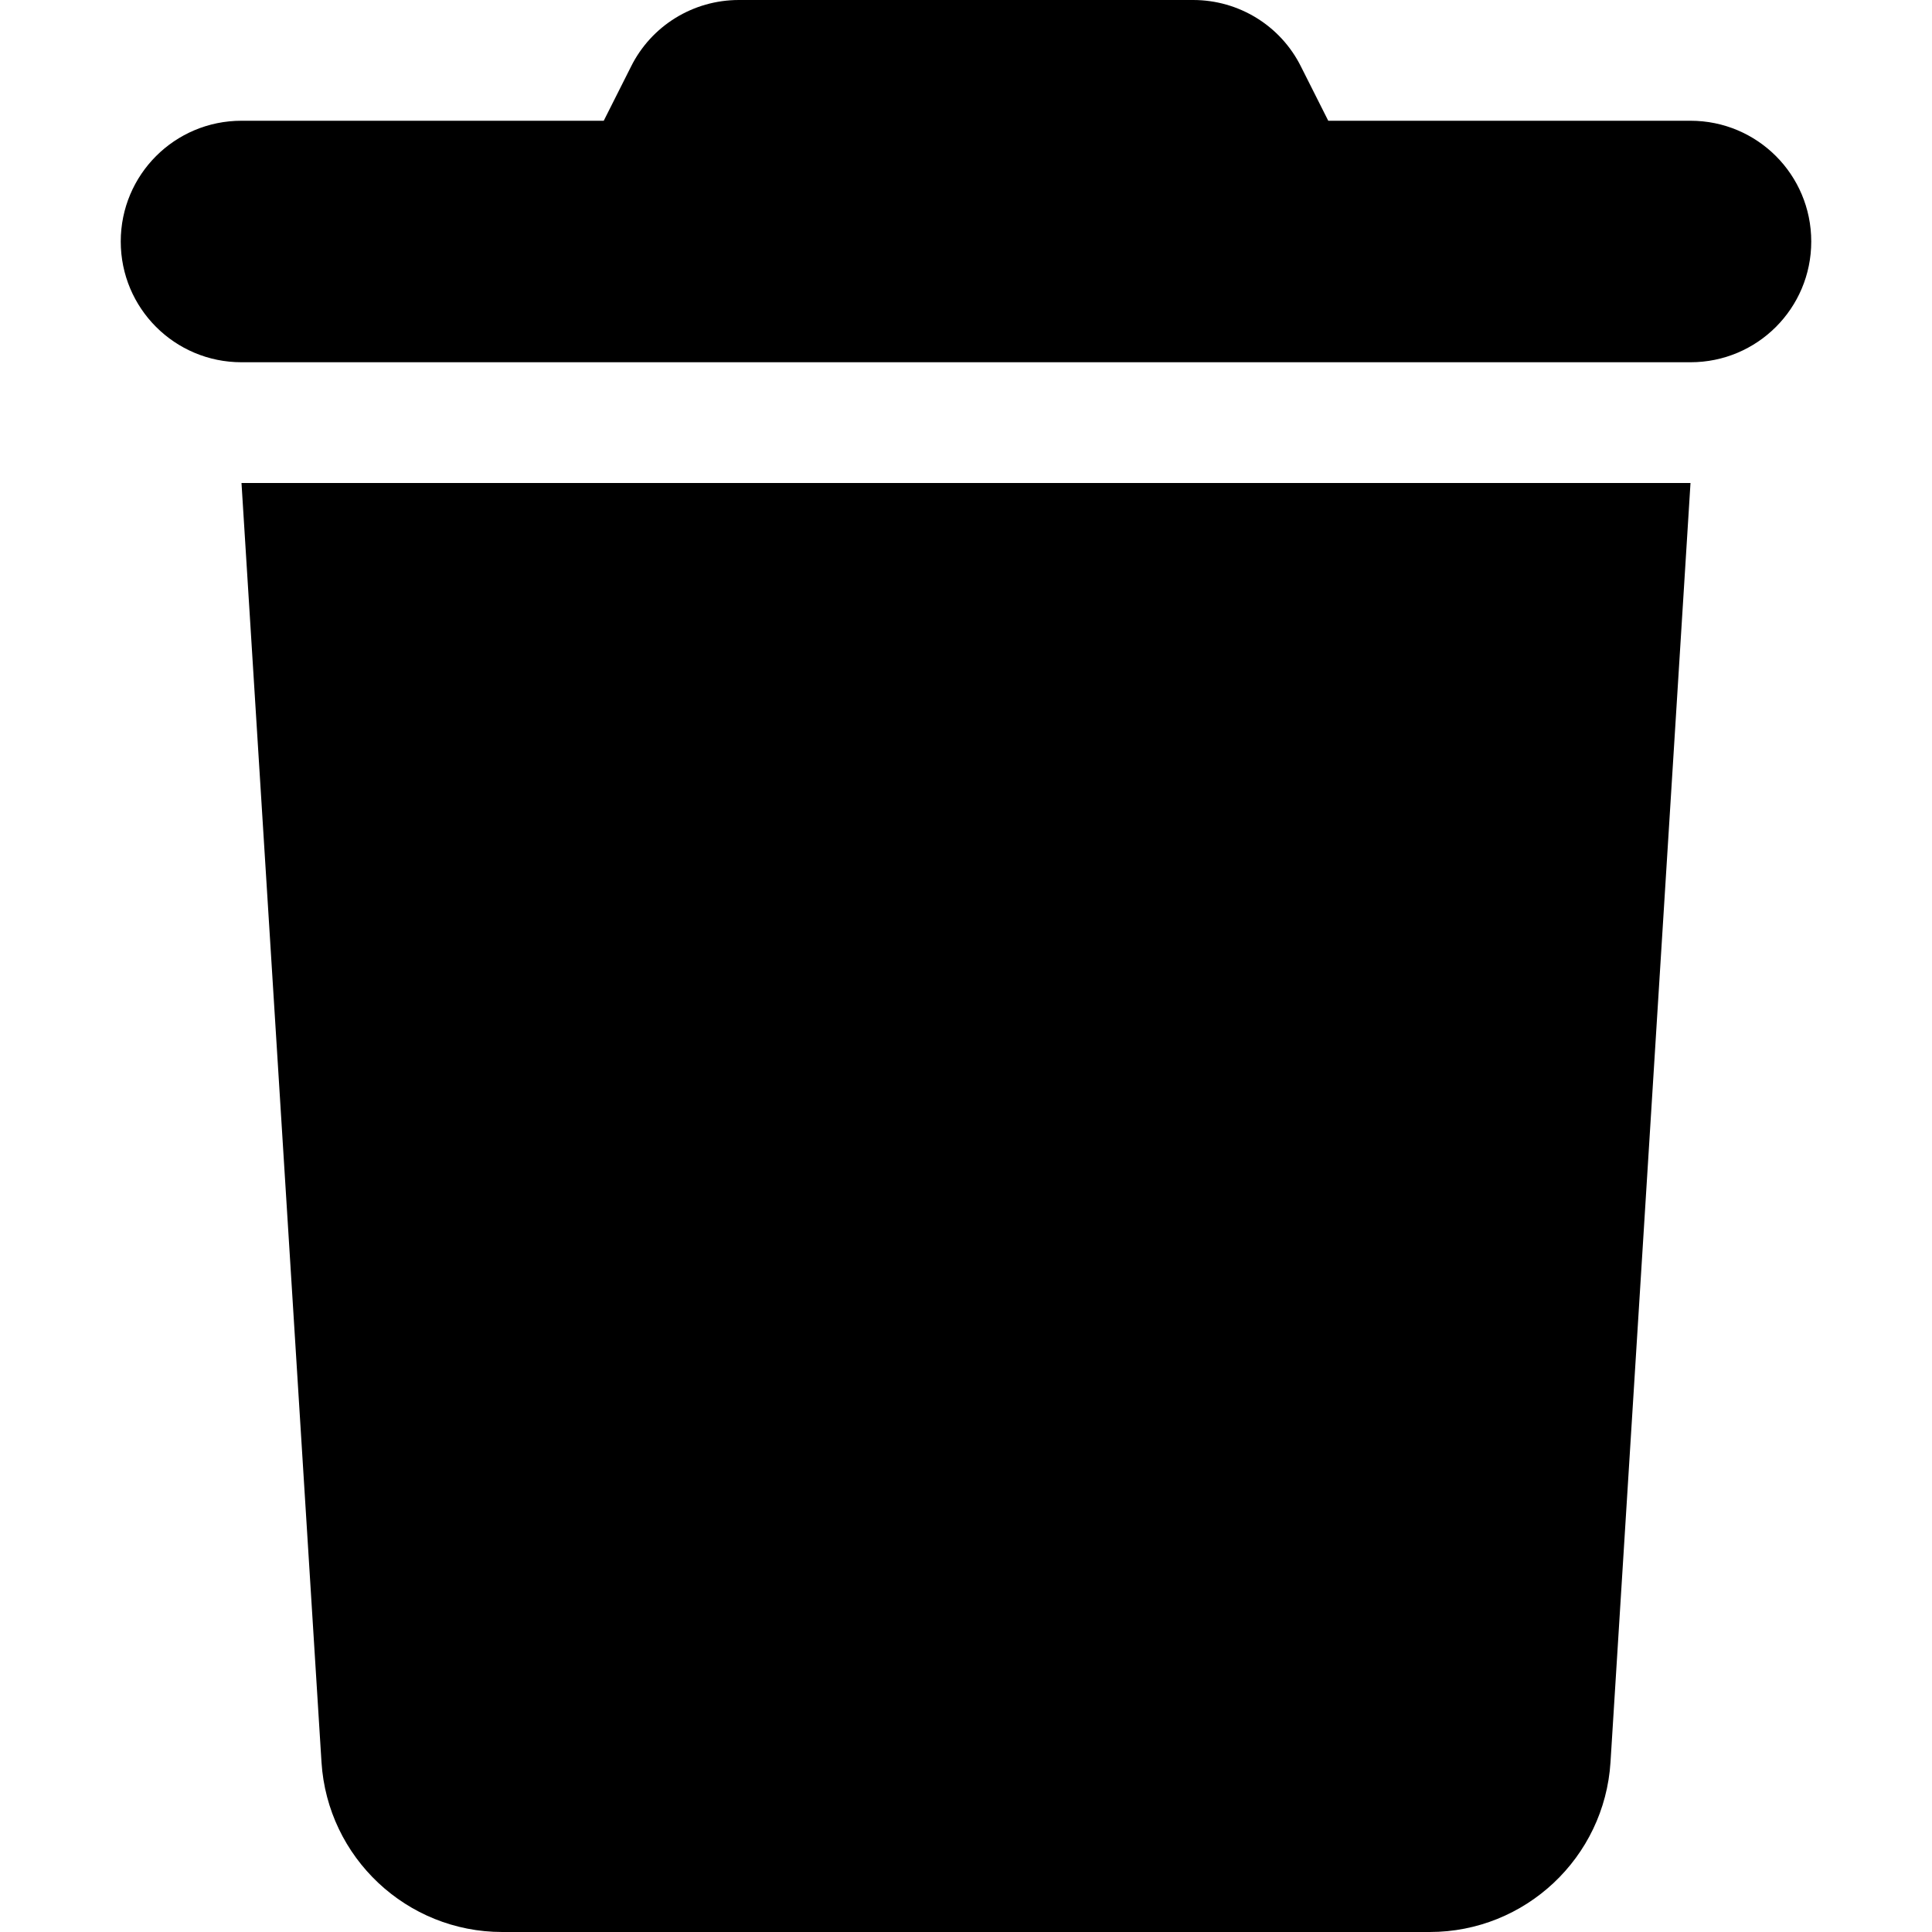
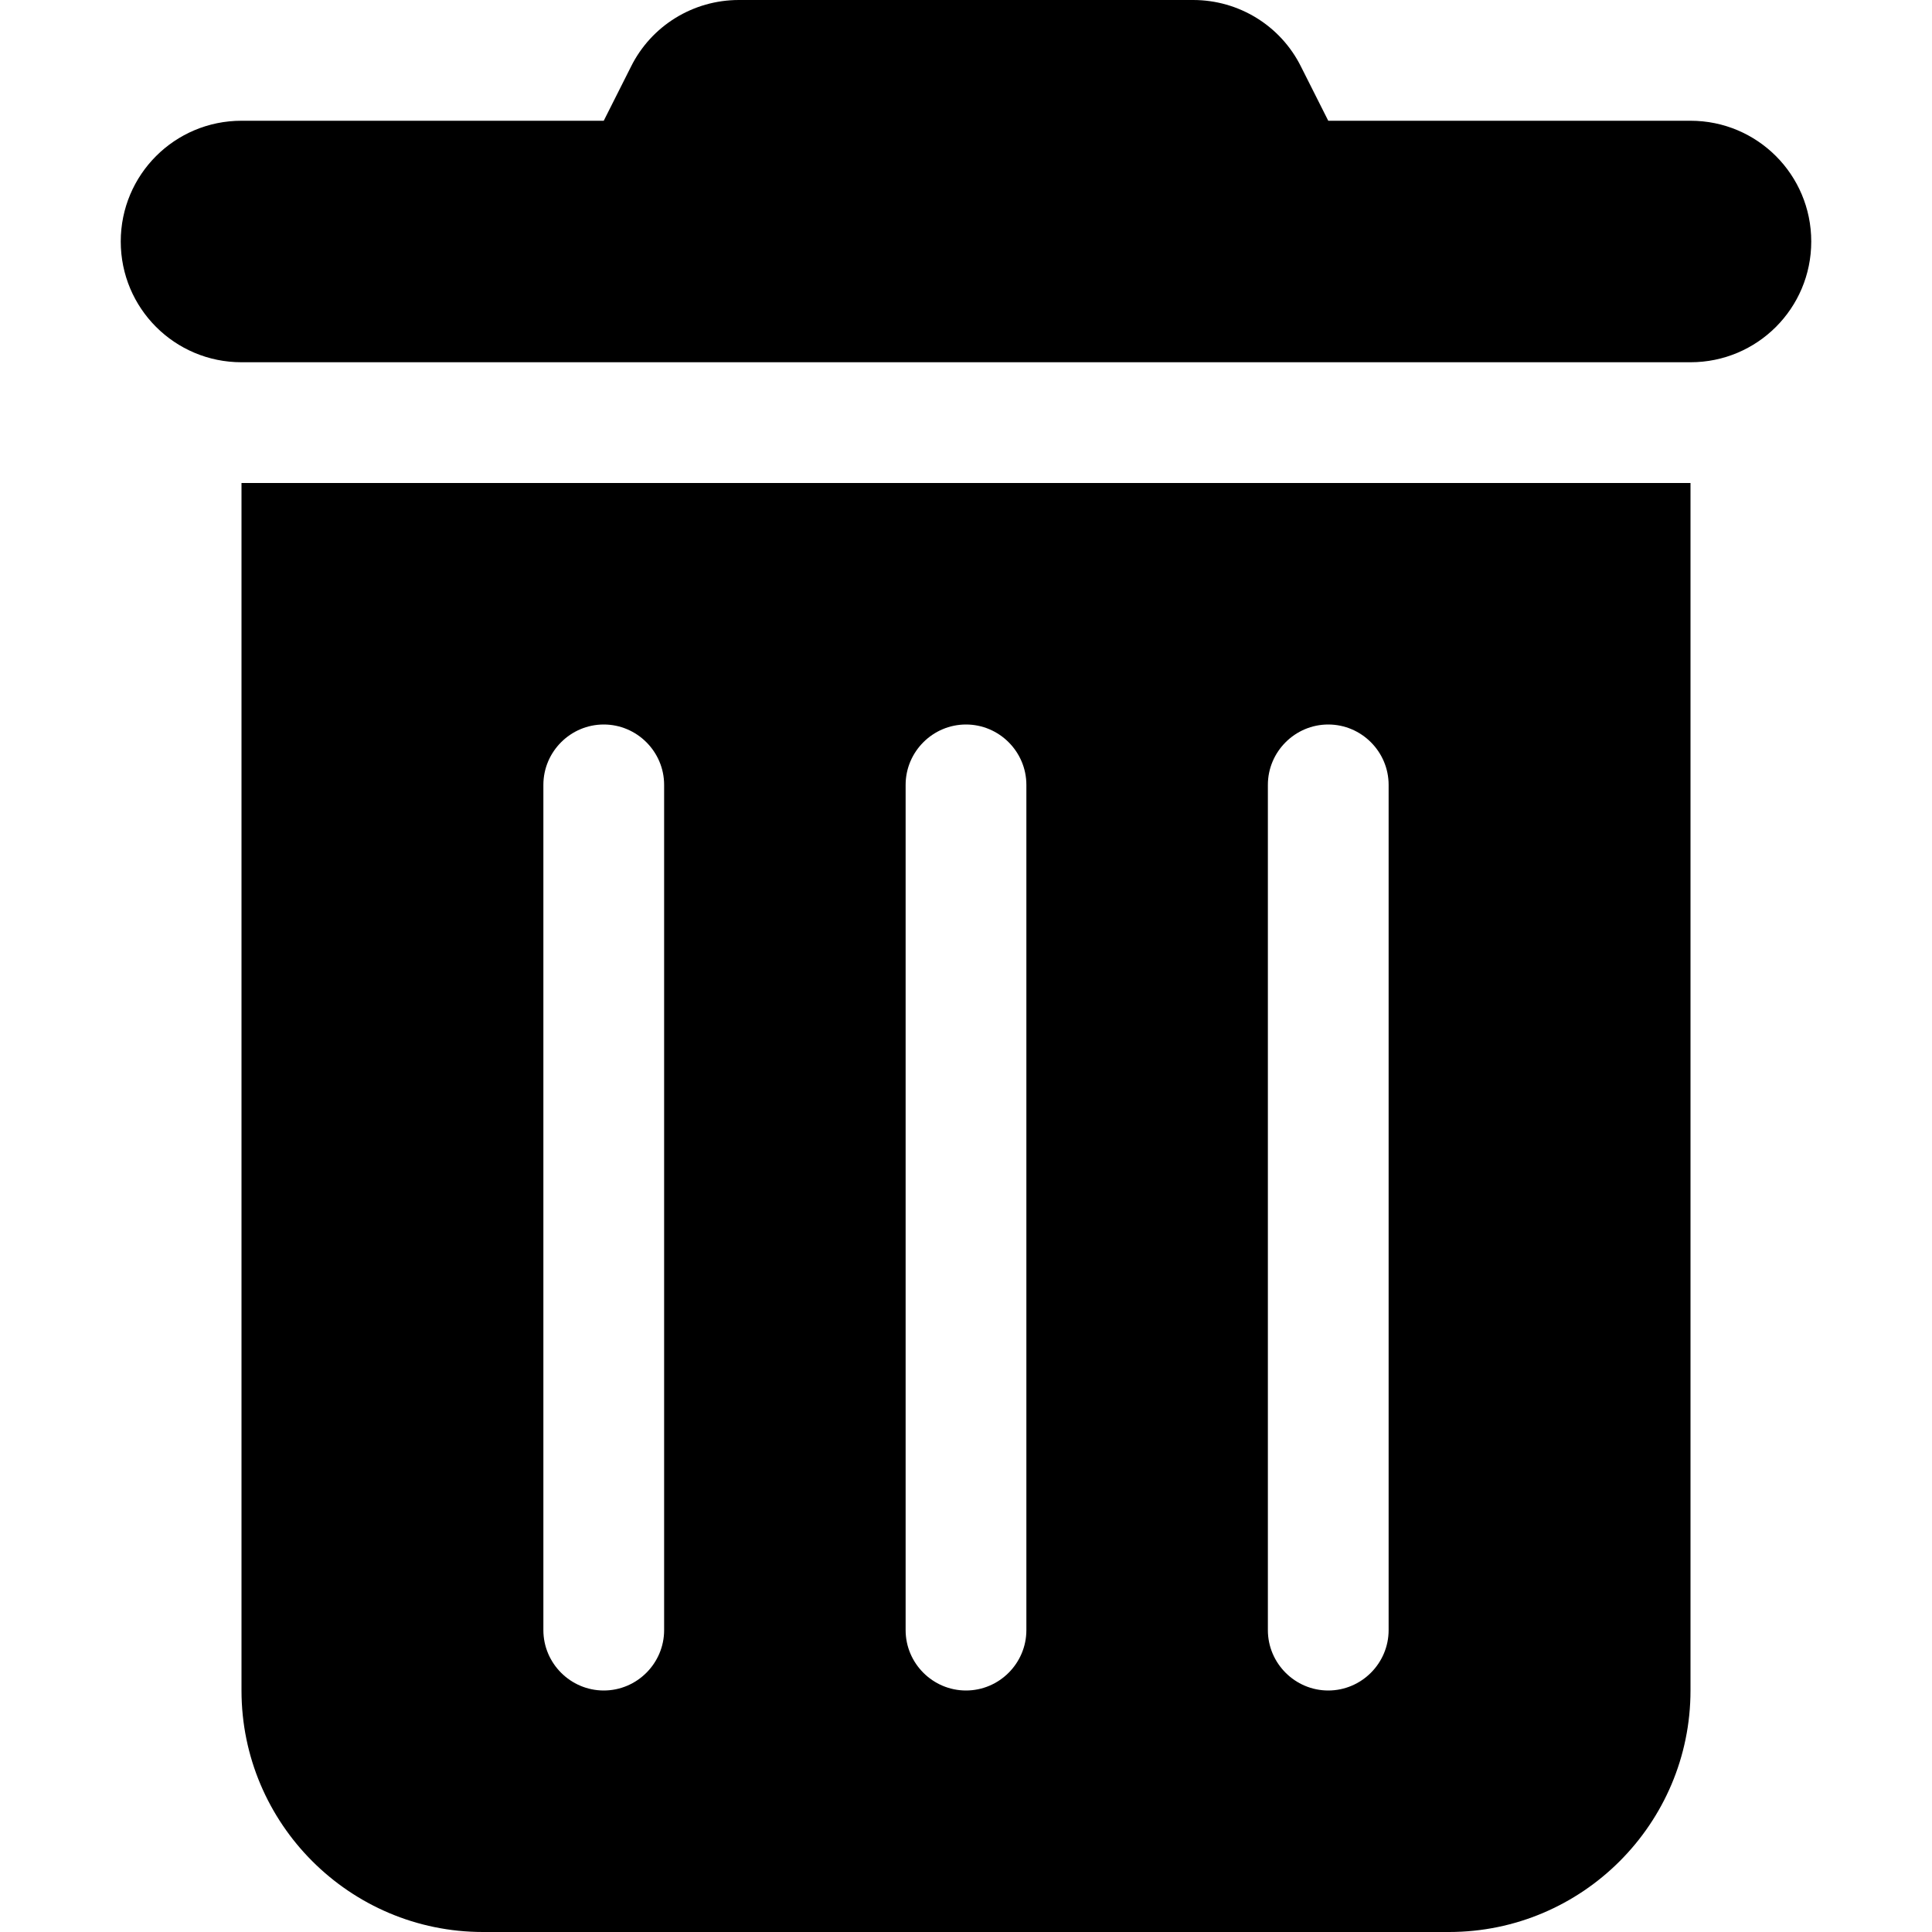
<svg xmlns="http://www.w3.org/2000/svg" viewBox="0 0 448 512" width="32px" height="32px">
-   <path d="M135.2 17.7L128 32H32C14.3 32 0 46.3 0 64S14.3 96 32 96H416c17.7 0 32-14.3 32-32s-14.3-32-32-32H320l-7.2-14.3C307.4 6.8 296.3 0 284.2 0H163.8c-12.1 0-23.2 6.8-28.6 17.7zM416 128H32L53.2 467c1.6 25.3 22.6 45 47.9 45H346.9c25.3 0 46.3-19.7 47.9-45L416 128z" />
+   <path fill="currentColor" d="M135.2 17.7C140.6 6.8 151.7 0 163.8 0H284.2c12.1 0 23.2 6.8 28.6 17.7L320 32h96c17.7 0 32 14.3 32 32s-14.3 32-32 32H32C14.3 96 0 81.7 0 64S14.3 32 32 32h96l7.2-14.3zM32 128H416V448c0 35.3-28.7 64-64 64H96c-35.3 0-64-28.7-64-64V128zm96 64c-8.8 0-16 7.2-16 16V432c0 8.8 7.2 16 16 16s16-7.2 16-16V208c0-8.8-7.2-16-16-16zm96 0c-8.8 0-16 7.2-16 16V432c0 8.8 7.2 16 16 16s16-7.2 16-16V208c0-8.8-7.2-16-16-16zm96 0c-8.8 0-16 7.2-16 16V432c0 8.8 7.2 16 16 16s16-7.2 16-16V208c0-8.8-7.2-16-16-16z" />
</svg>
